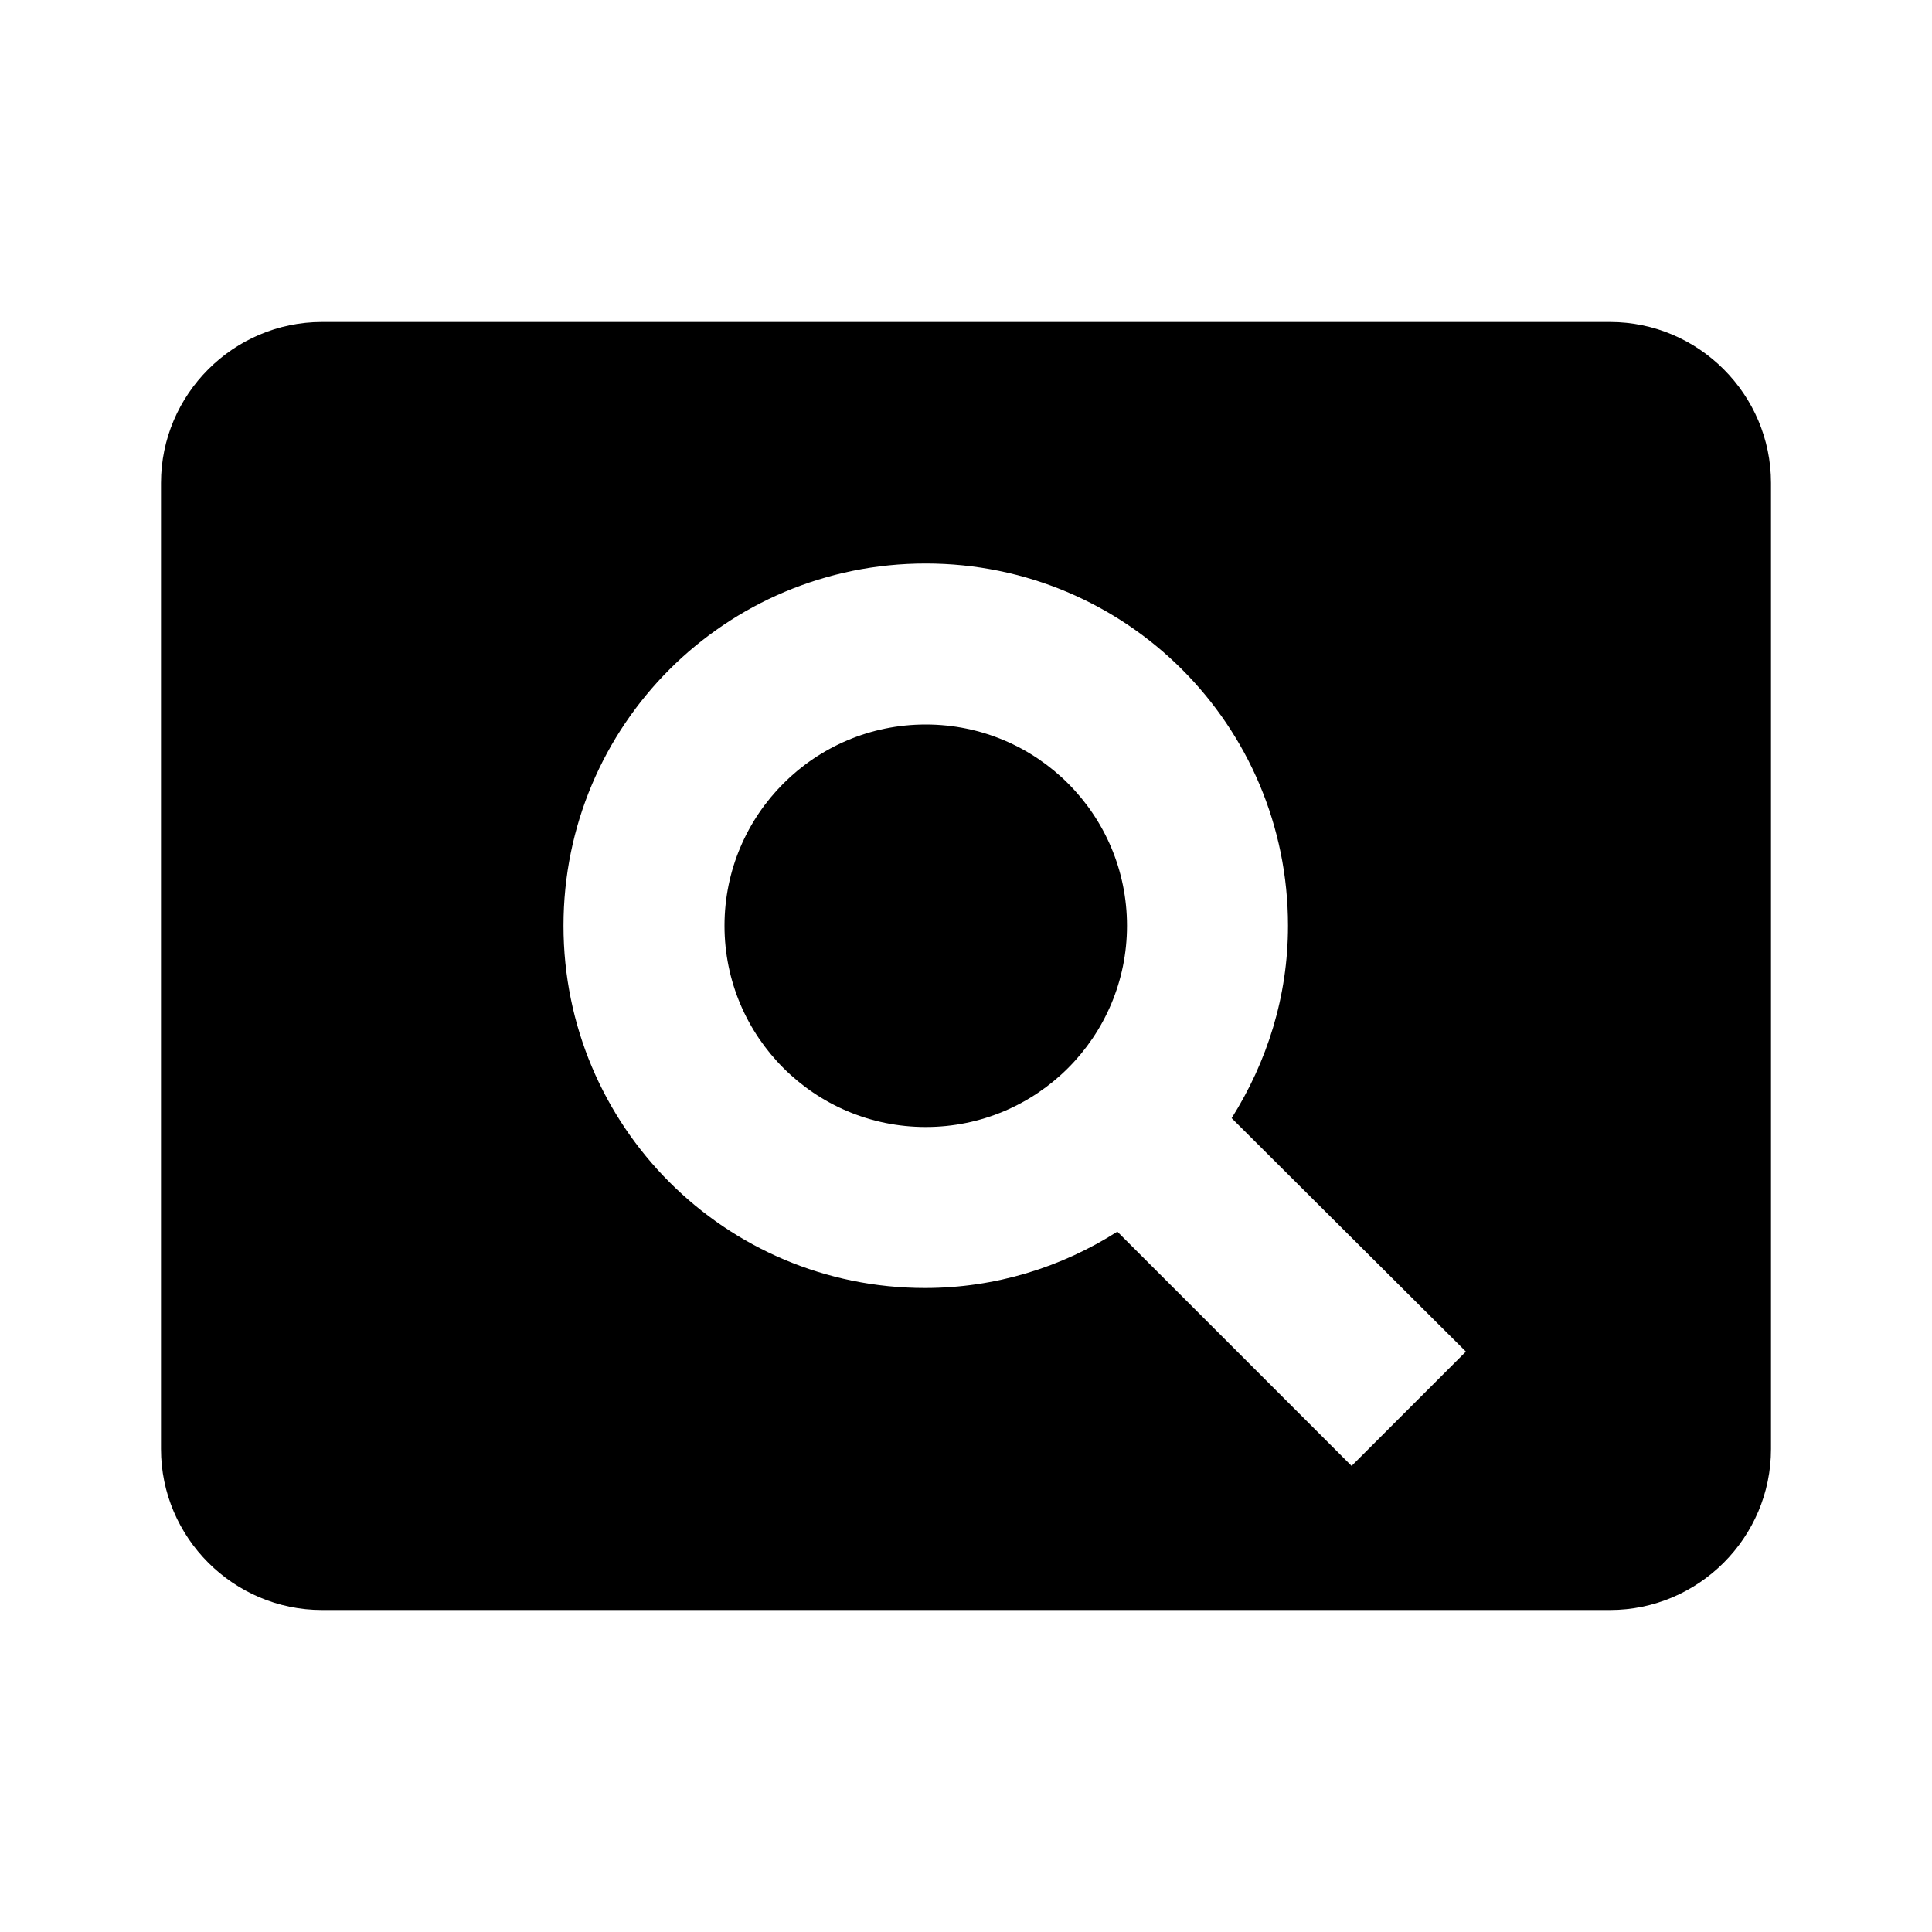
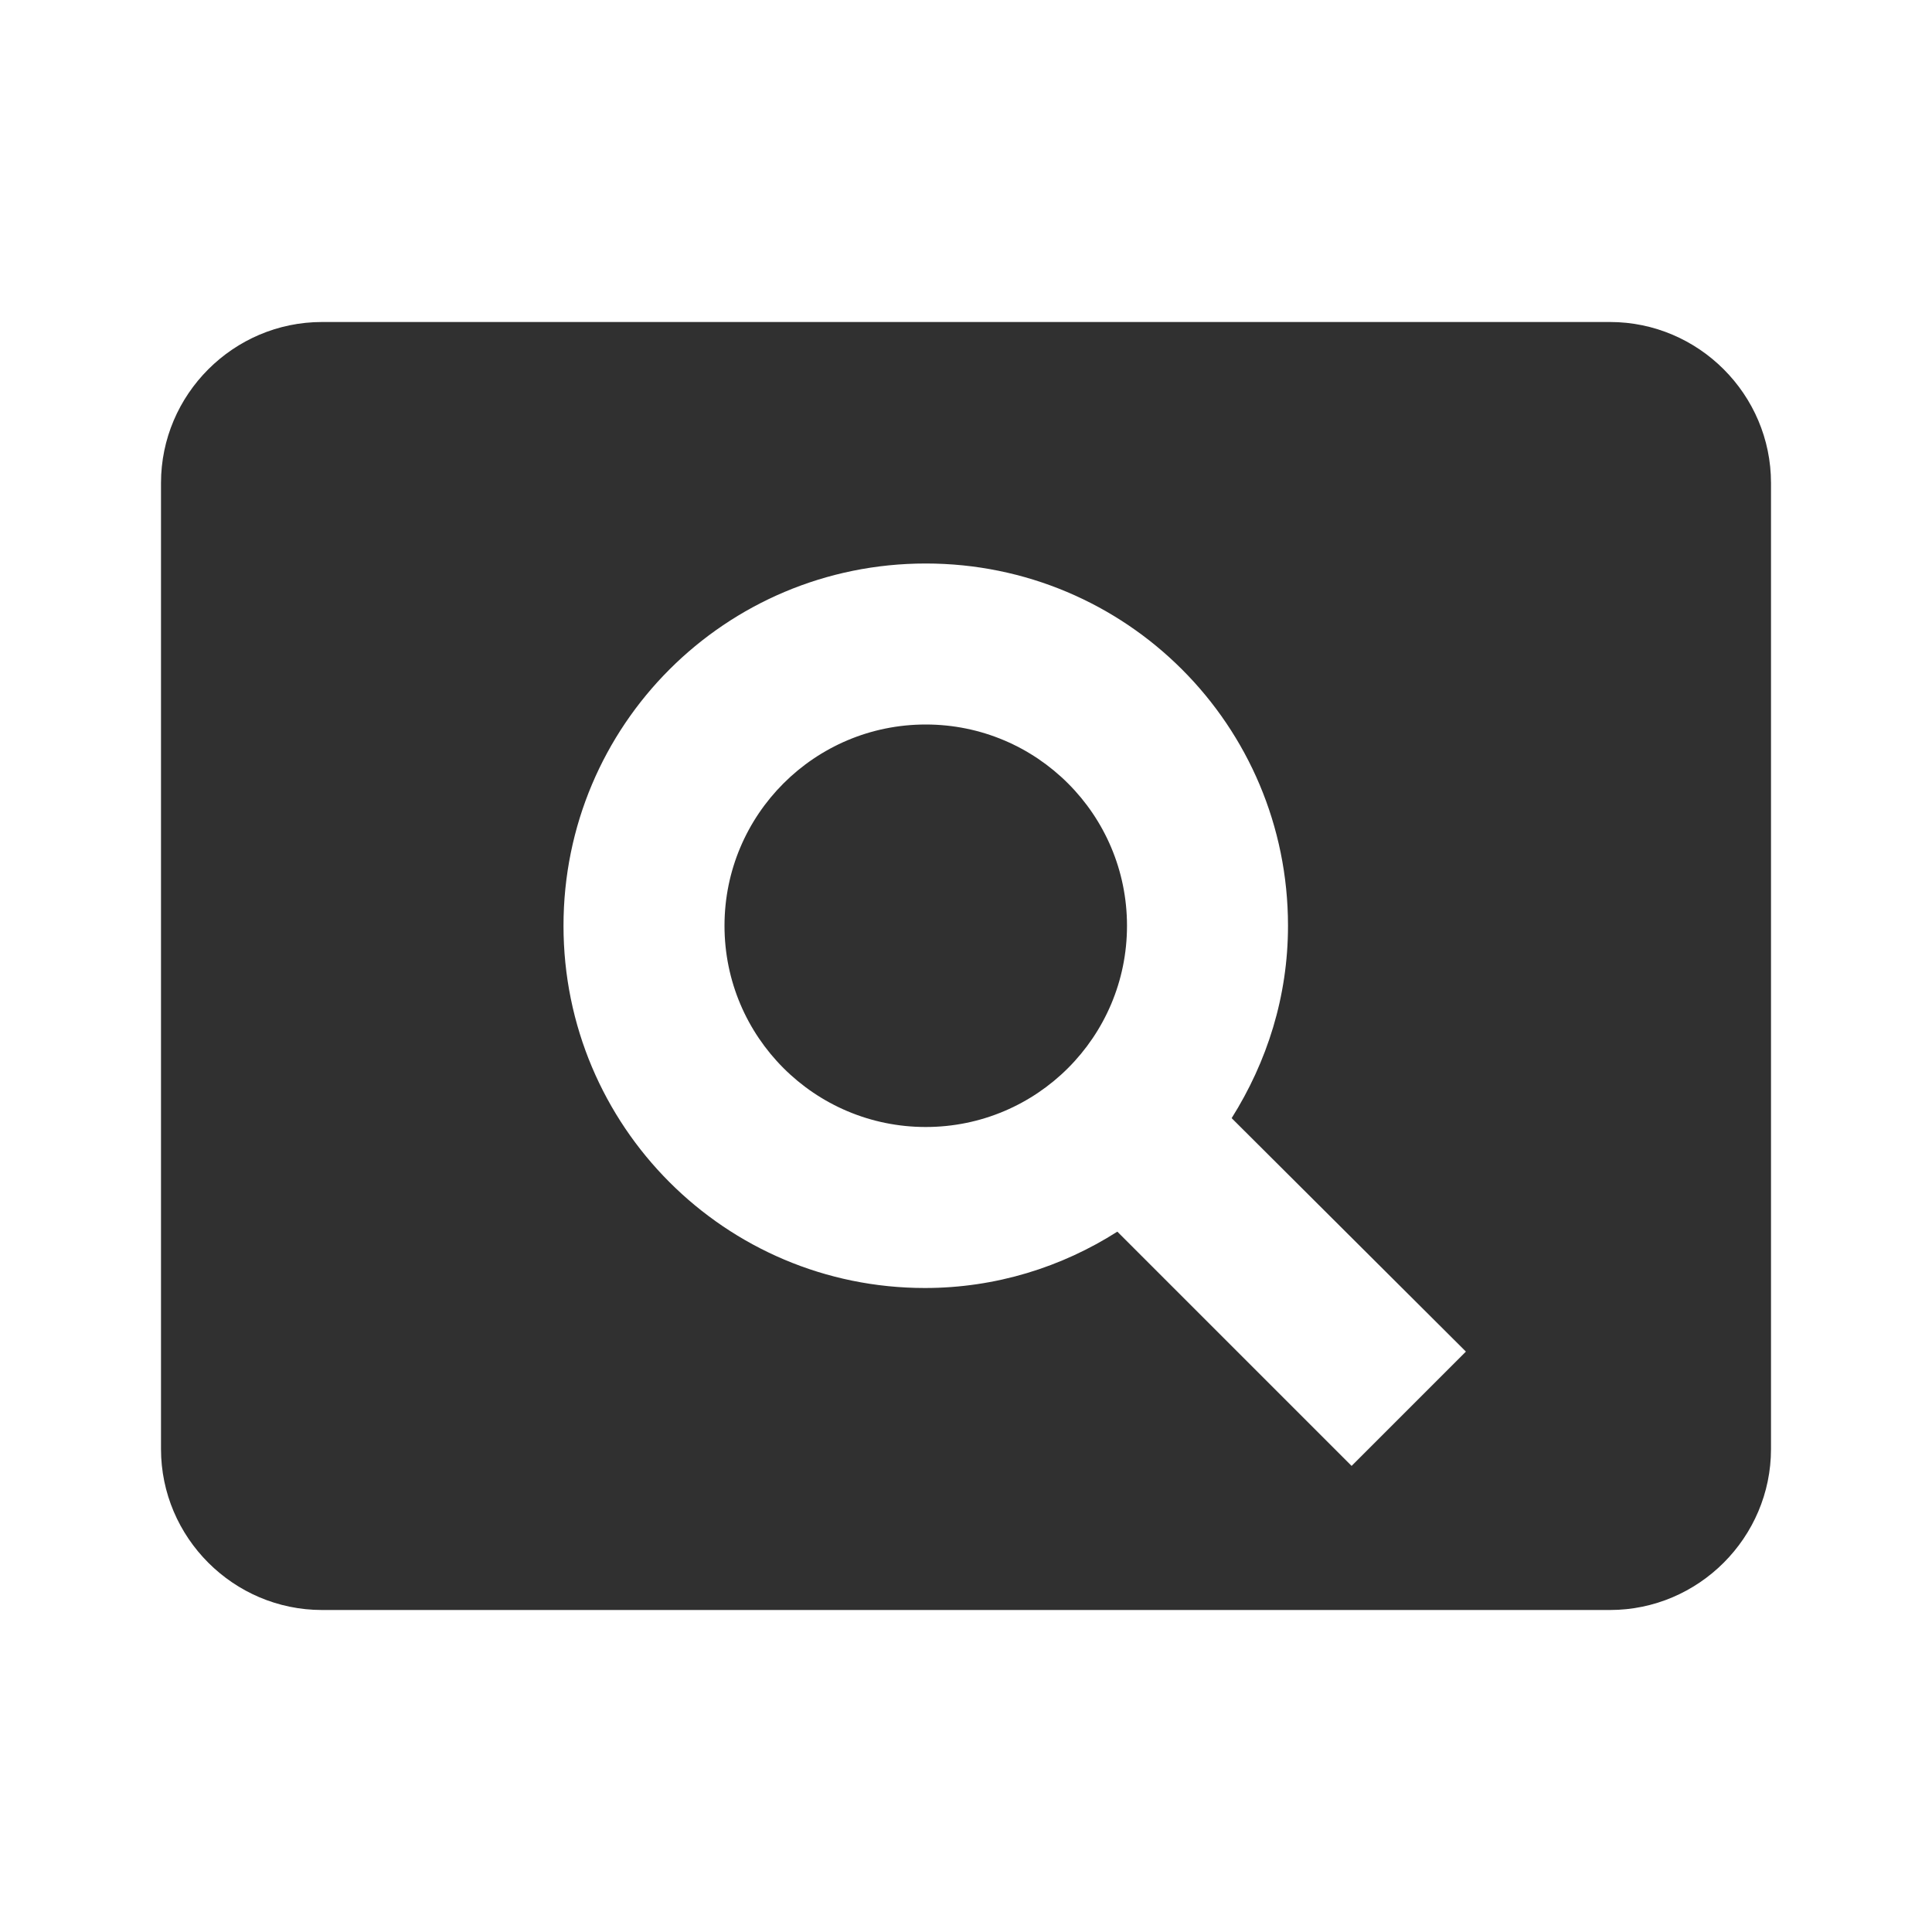
- <svg xmlns="http://www.w3.org/2000/svg" width="1em" height="1em" preserveAspectRatio="xMidYMid meet" viewBox="0 0 24 24" style="-ms-transform: rotate(360deg); -webkit-transform: rotate(360deg); transform: rotate(360deg);">
-   <path d="M11.5 9a2.5 2.5 0 0 0 0 5a2.5 2.5 0 0 0 0-5zM20 4H4c-1.1 0-2 .9-2 2v12c0 1.1.9 2 2 2h16c1.1 0 2-.9 2-2V6c0-1.1-.9-2-2-2zm-3.21 14.21l-2.91-2.91c-.69.44-1.51.7-2.39.7C9.01 16 7 13.99 7 11.5S9.01 7 11.5 7S16 9.01 16 11.5c0 .88-.26 1.69-.7 2.39l2.91 2.9l-1.42 1.42z" fill="black" />
+ <svg xmlns="http://www.w3.org/2000/svg" width="24" height="24" preserveAspectRatio="xMidYMid meet" viewBox="0 0 24 24" style="-ms-transform: rotate(360deg); -webkit-transform: rotate(360deg); transform: rotate(360deg);">
+   <path d="M11.5 9a2.5 2.5 0 0 0 0 5a2.5 2.5 0 0 0 0-5zM20 4H4c-1.1 0-2 .9-2 2v12c0 1.1.9 2 2 2h16c1.1 0 2-.9 2-2V6c0-1.1-.9-2-2-2zm-3.21 14.21l-2.91-2.91c-.69.44-1.51.7-2.39.7C9.01 16 7 13.99 7 11.5S9.01 7 11.5 7S16 9.01 16 11.5c0 .88-.26 1.69-.7 2.39l2.91 2.9l-1.42 1.42z" fill="#303030" />
+   <rect x="0" y="0" width="24" height="24" fill="rgba(0, 0, 0, 0)" />
</svg>
